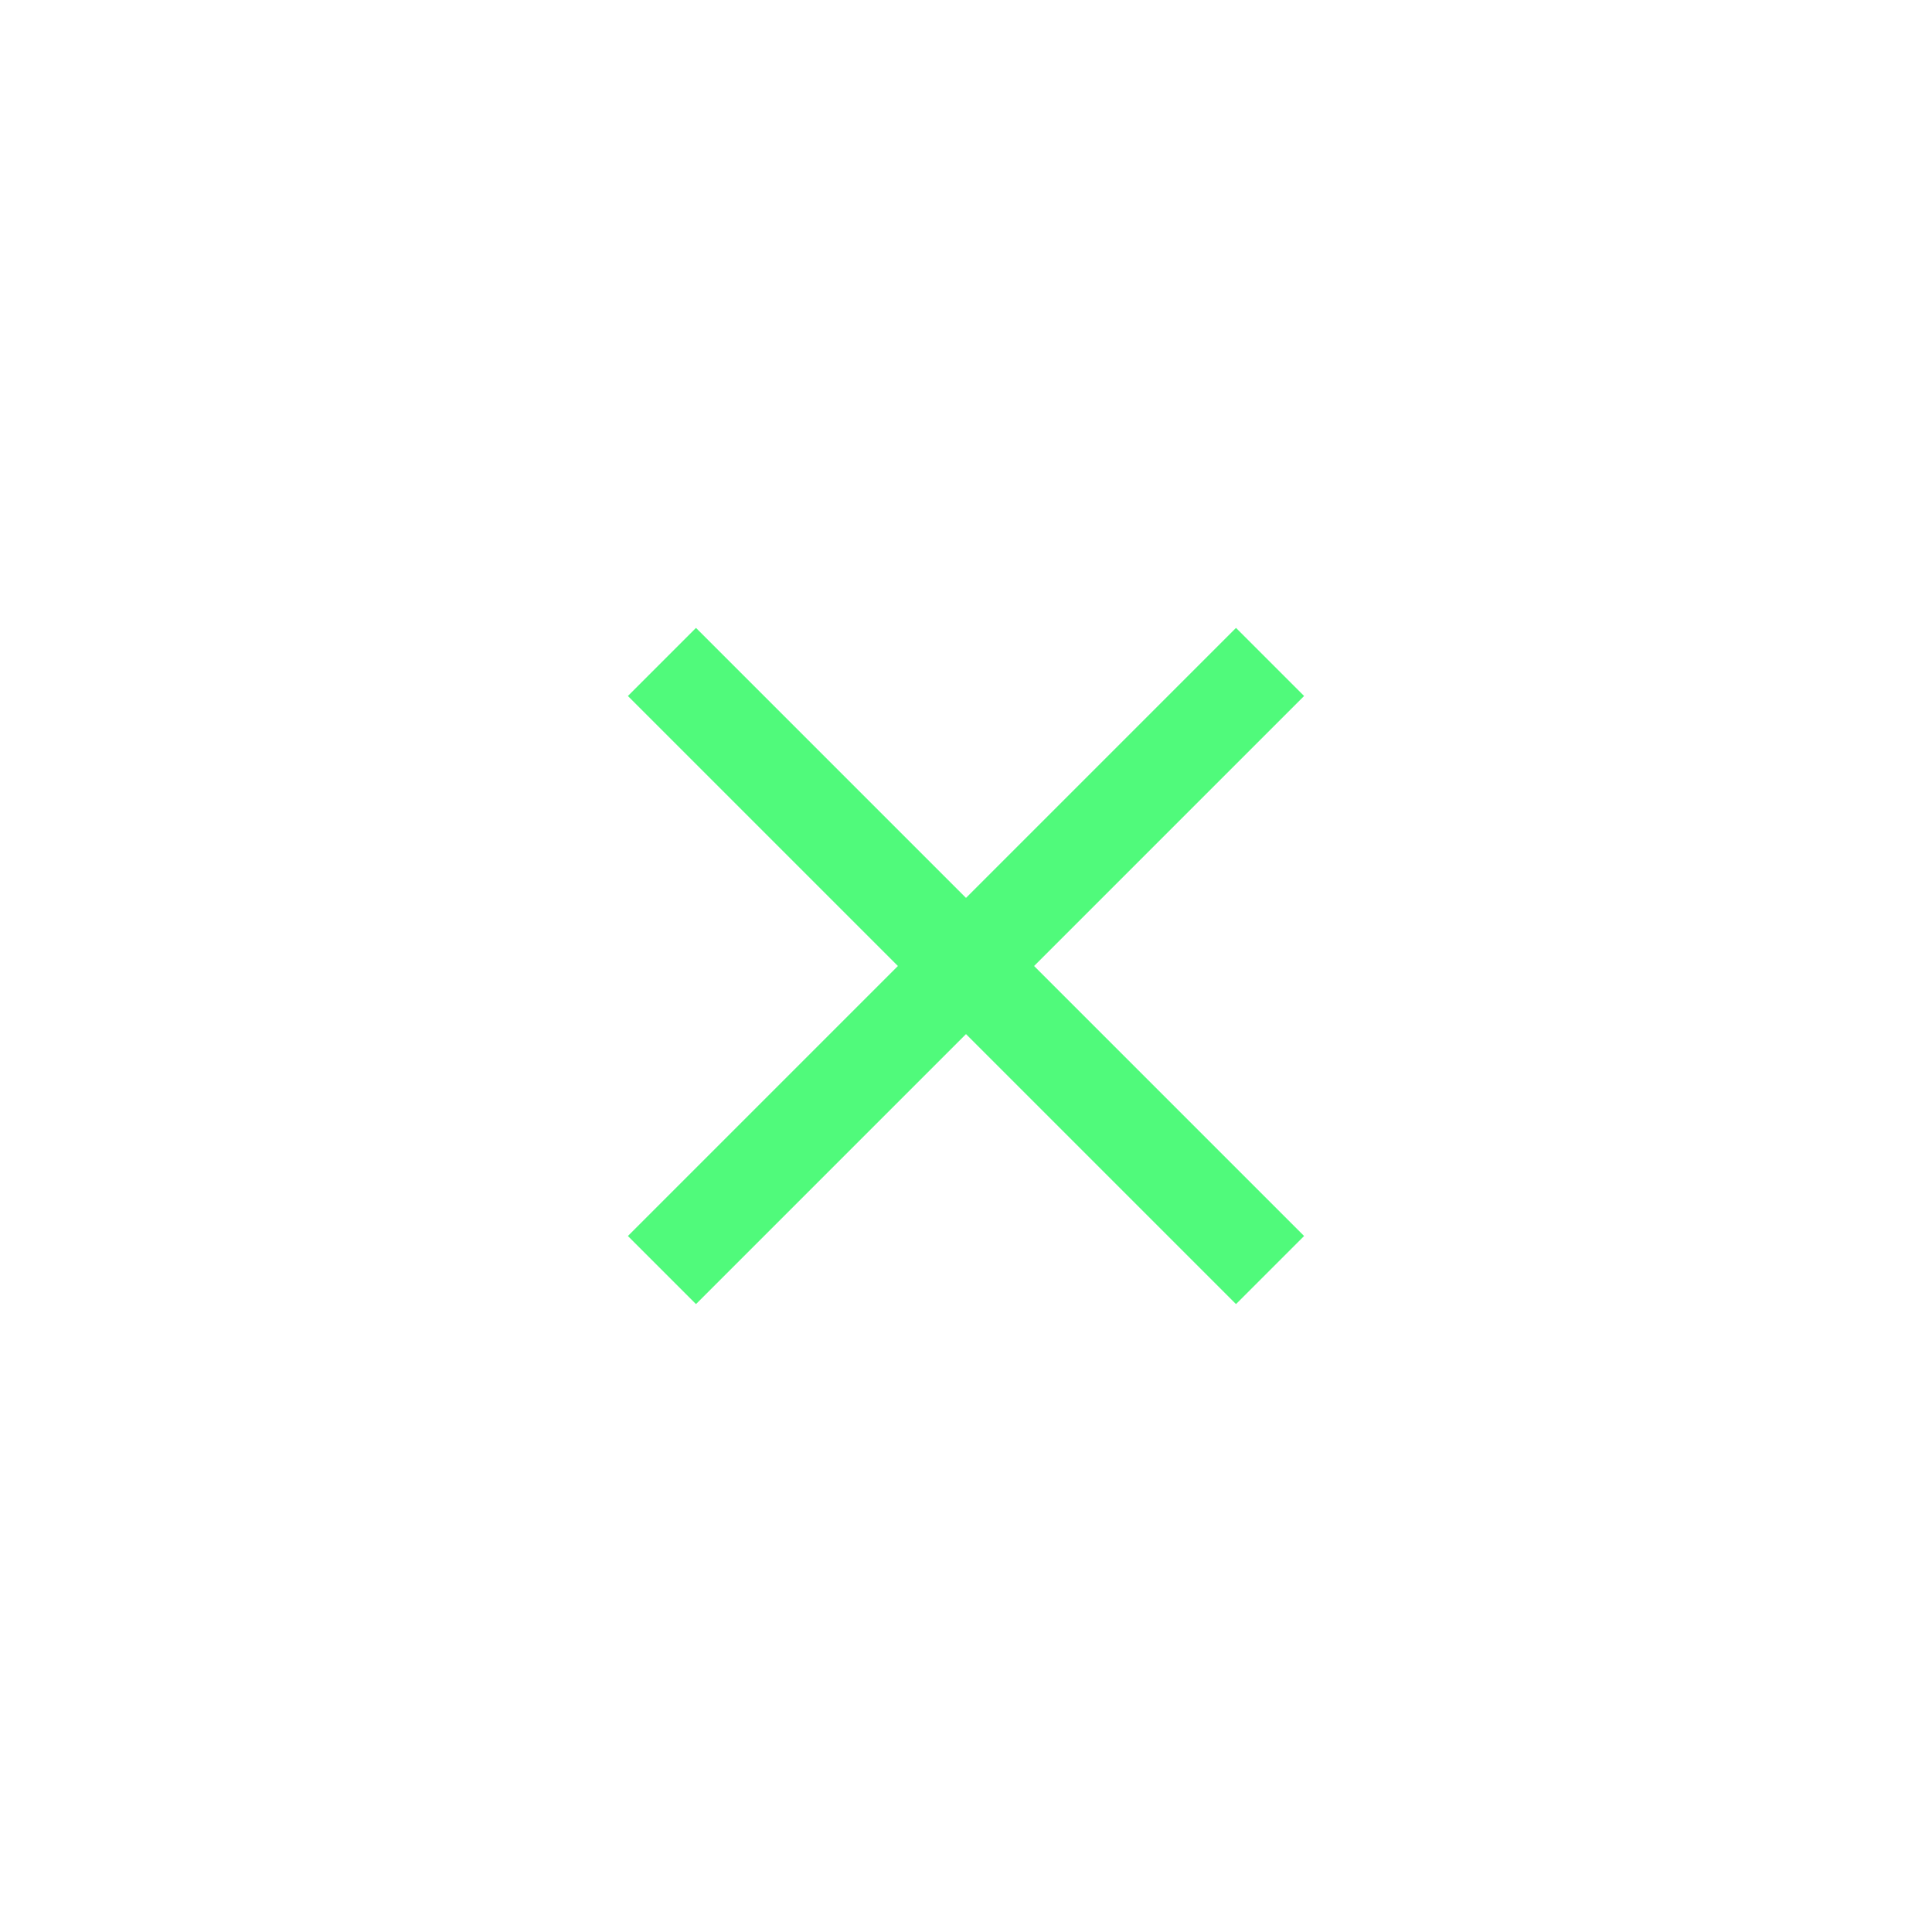
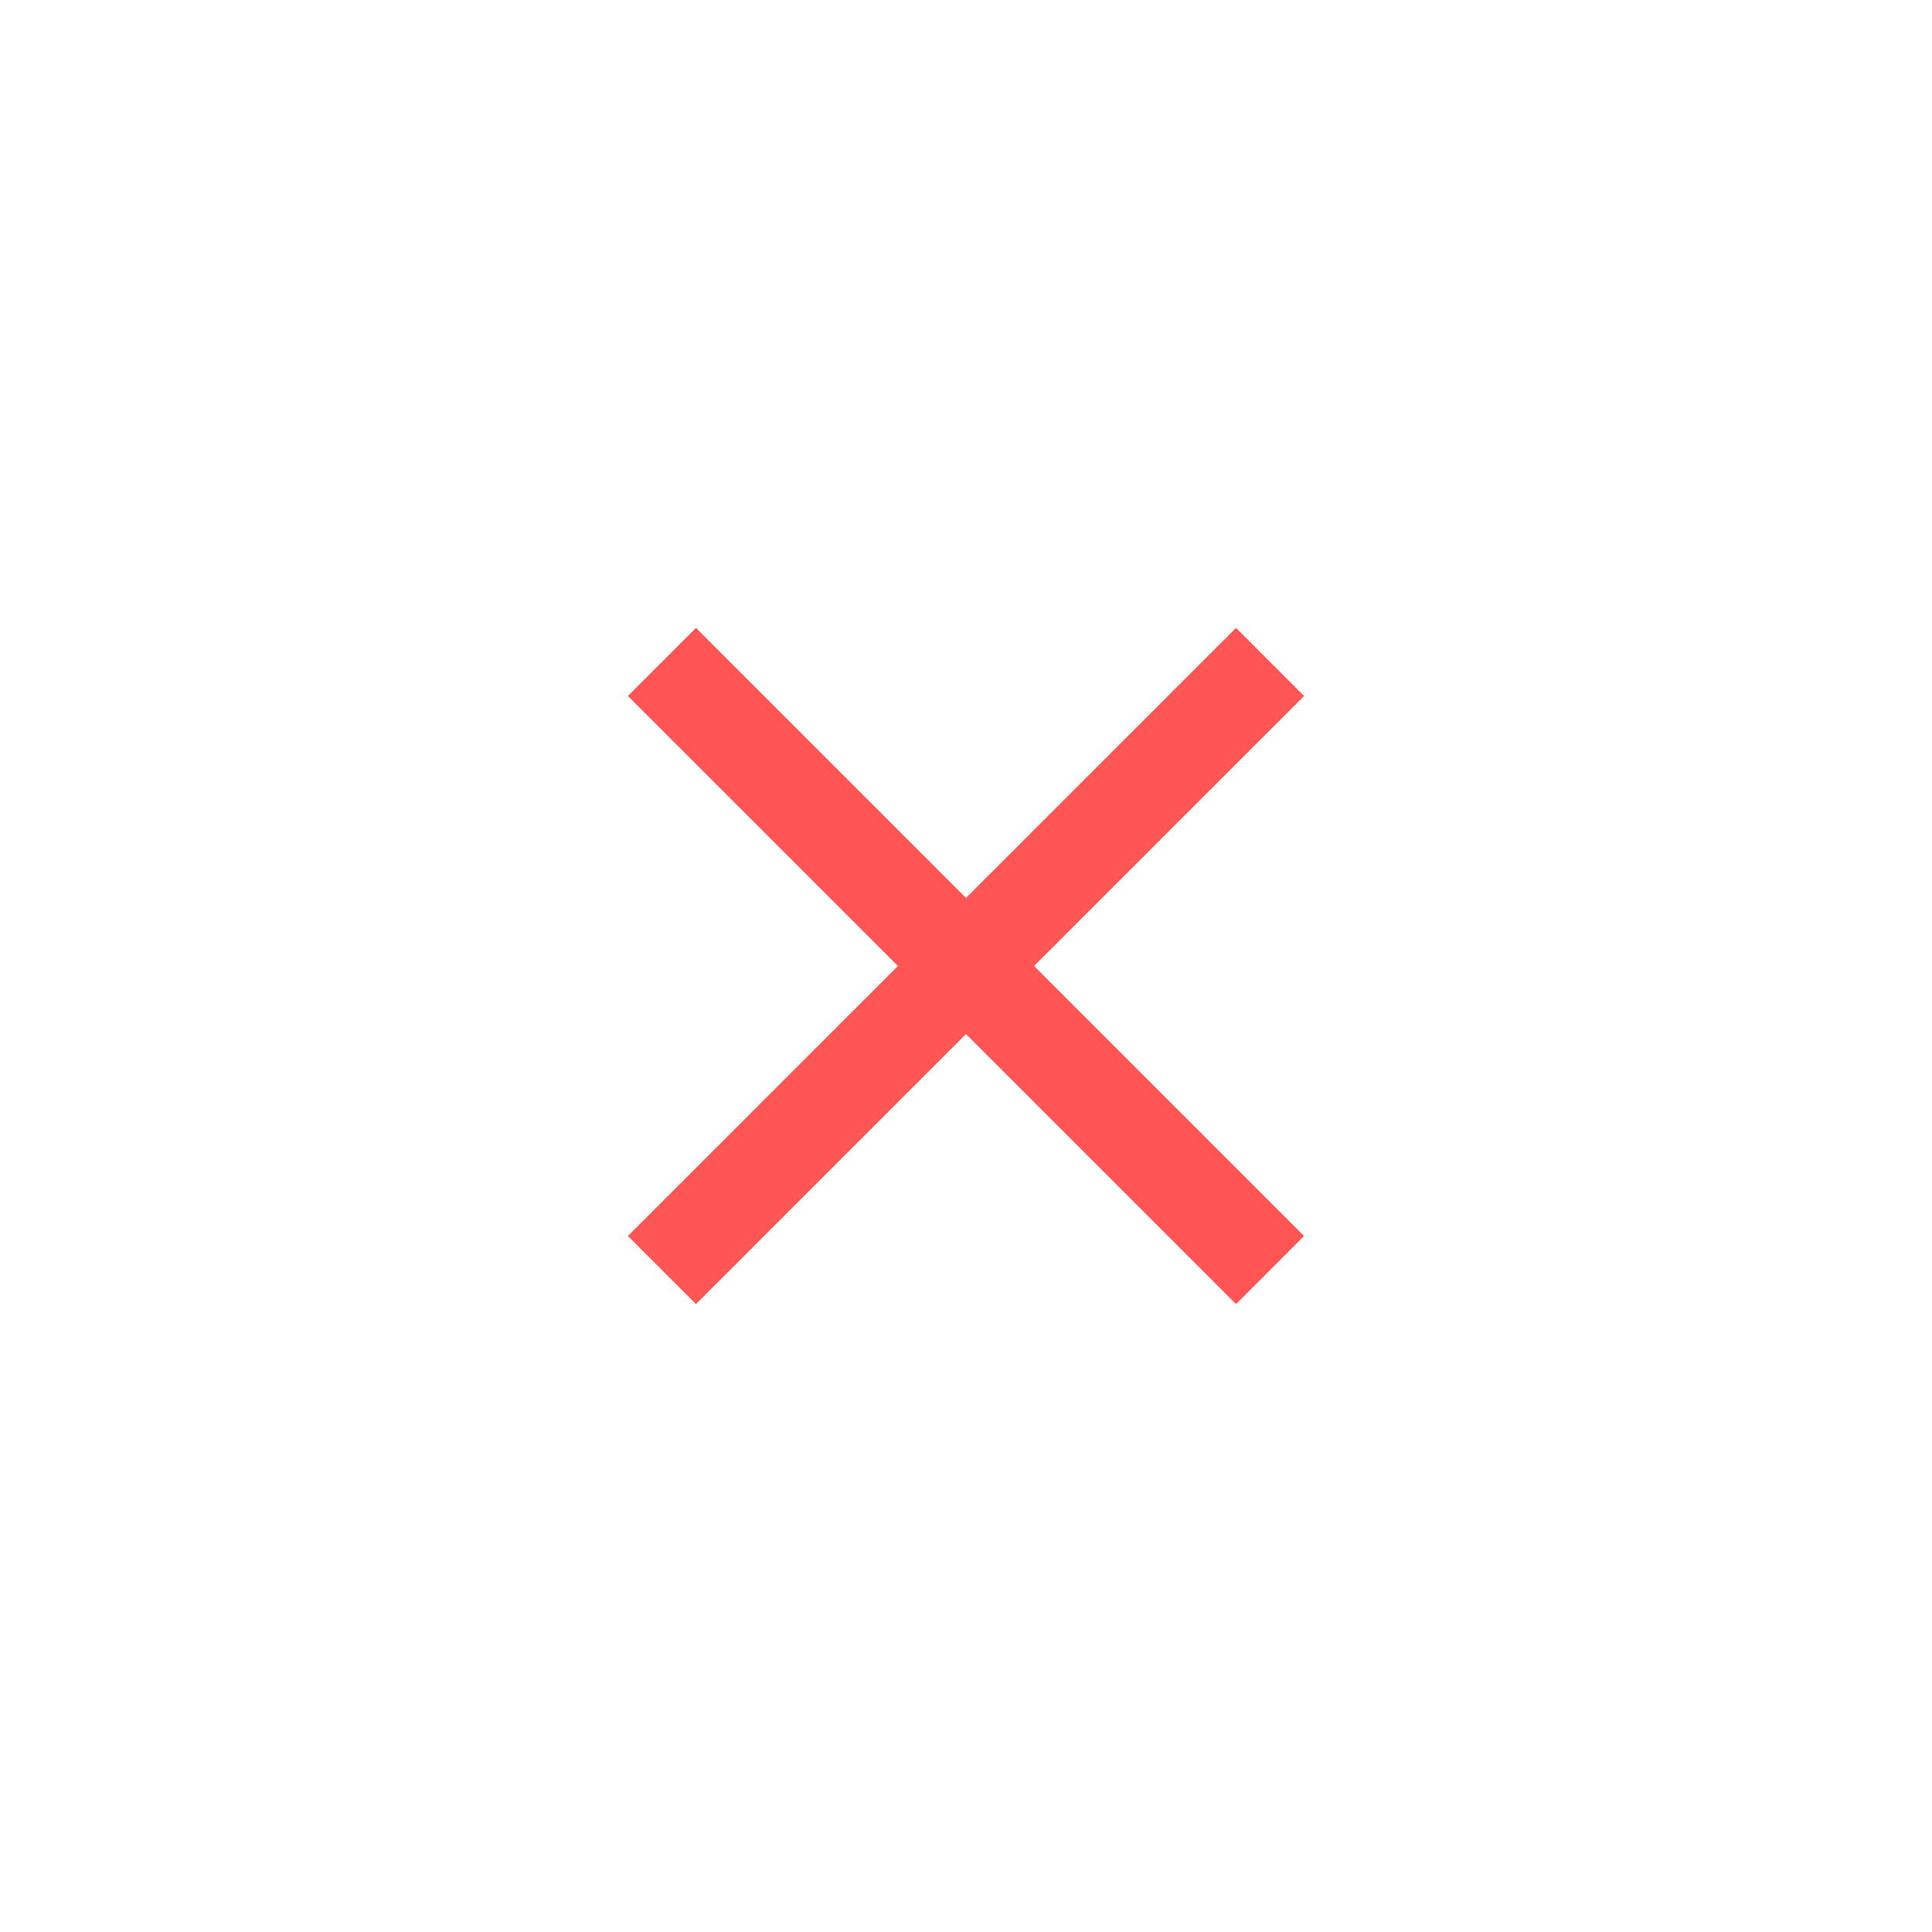
<svg xmlns="http://www.w3.org/2000/svg" width="40" height="40" viewBox="0 0 40 40" fill="none">
-   <path d="M27 14.41L25.59 13L20 18.59L14.41 13L13 14.41L18.59 20L13 25.59L14.41 27L20 21.41L25.59 27L27 25.59L21.41 20L27 14.41Z" fill="#50FA7B" />
+   <path d="M27 14.41L25.59 13L20 18.59L14.41 13L13 14.41L18.59 20L13 25.59L14.41 27L20 21.41L25.59 27L27 25.59L21.41 20L27 14.41Z" fill="#FF5555" />
</svg>
